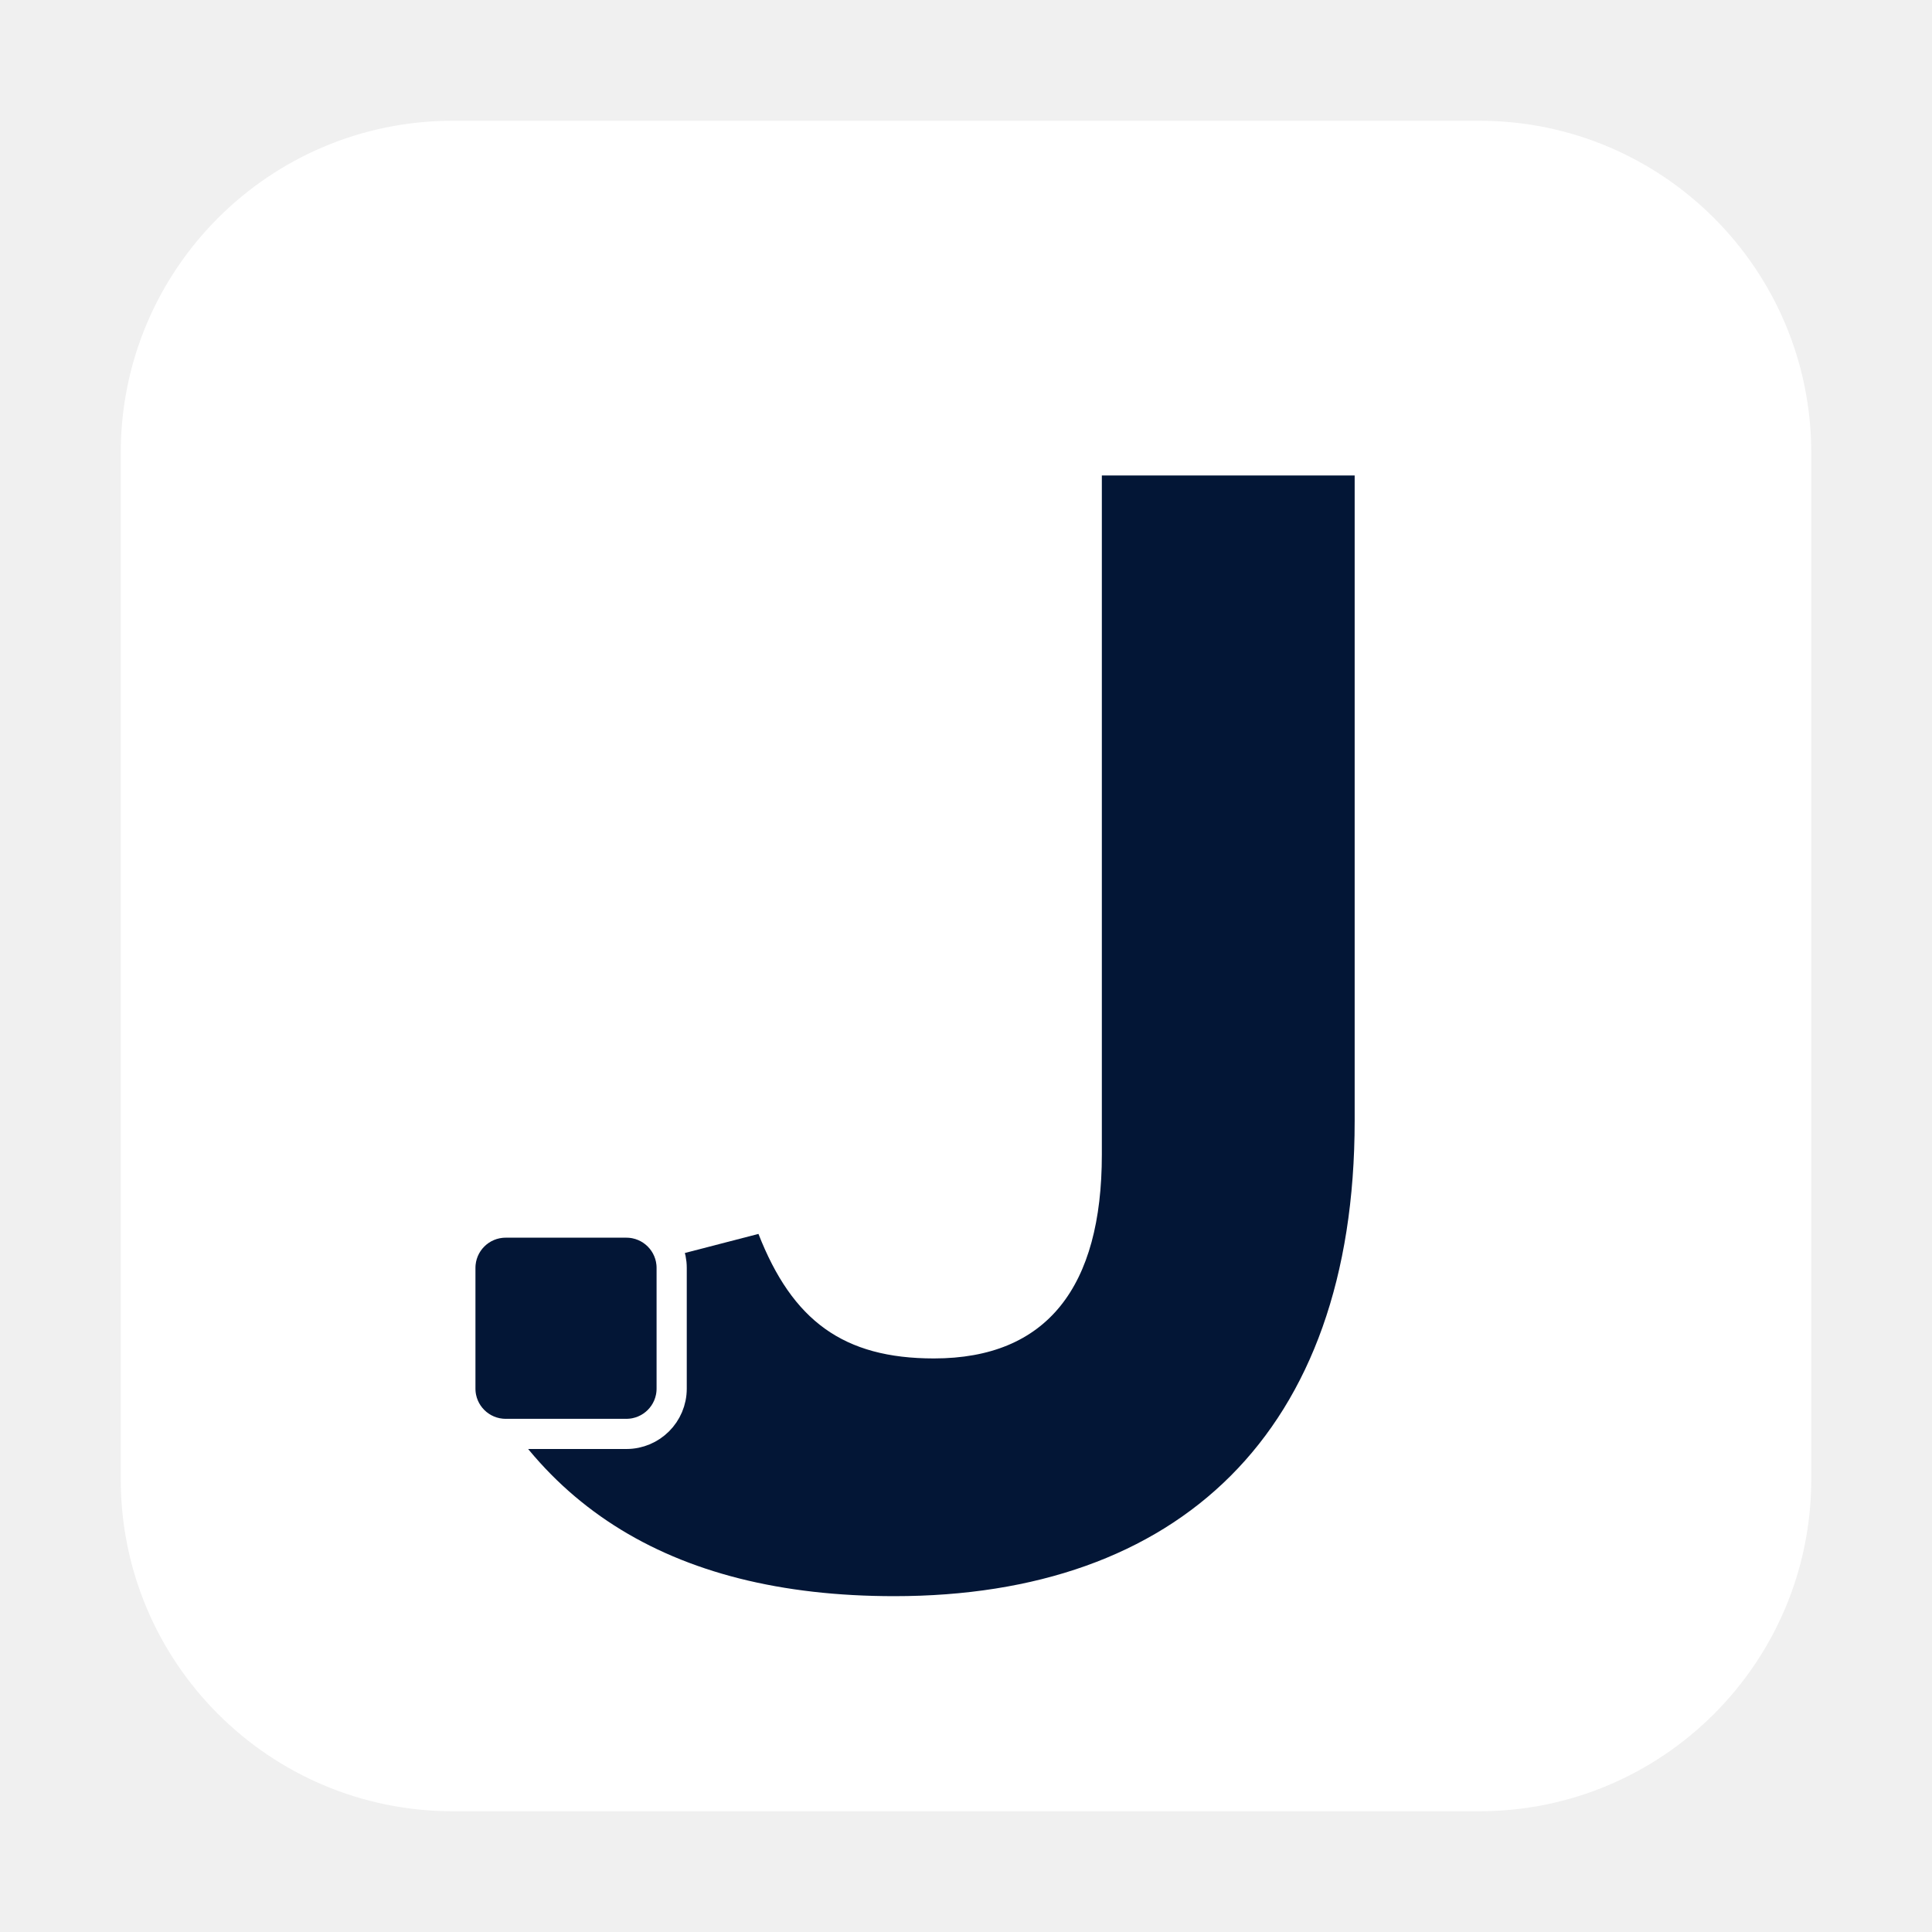
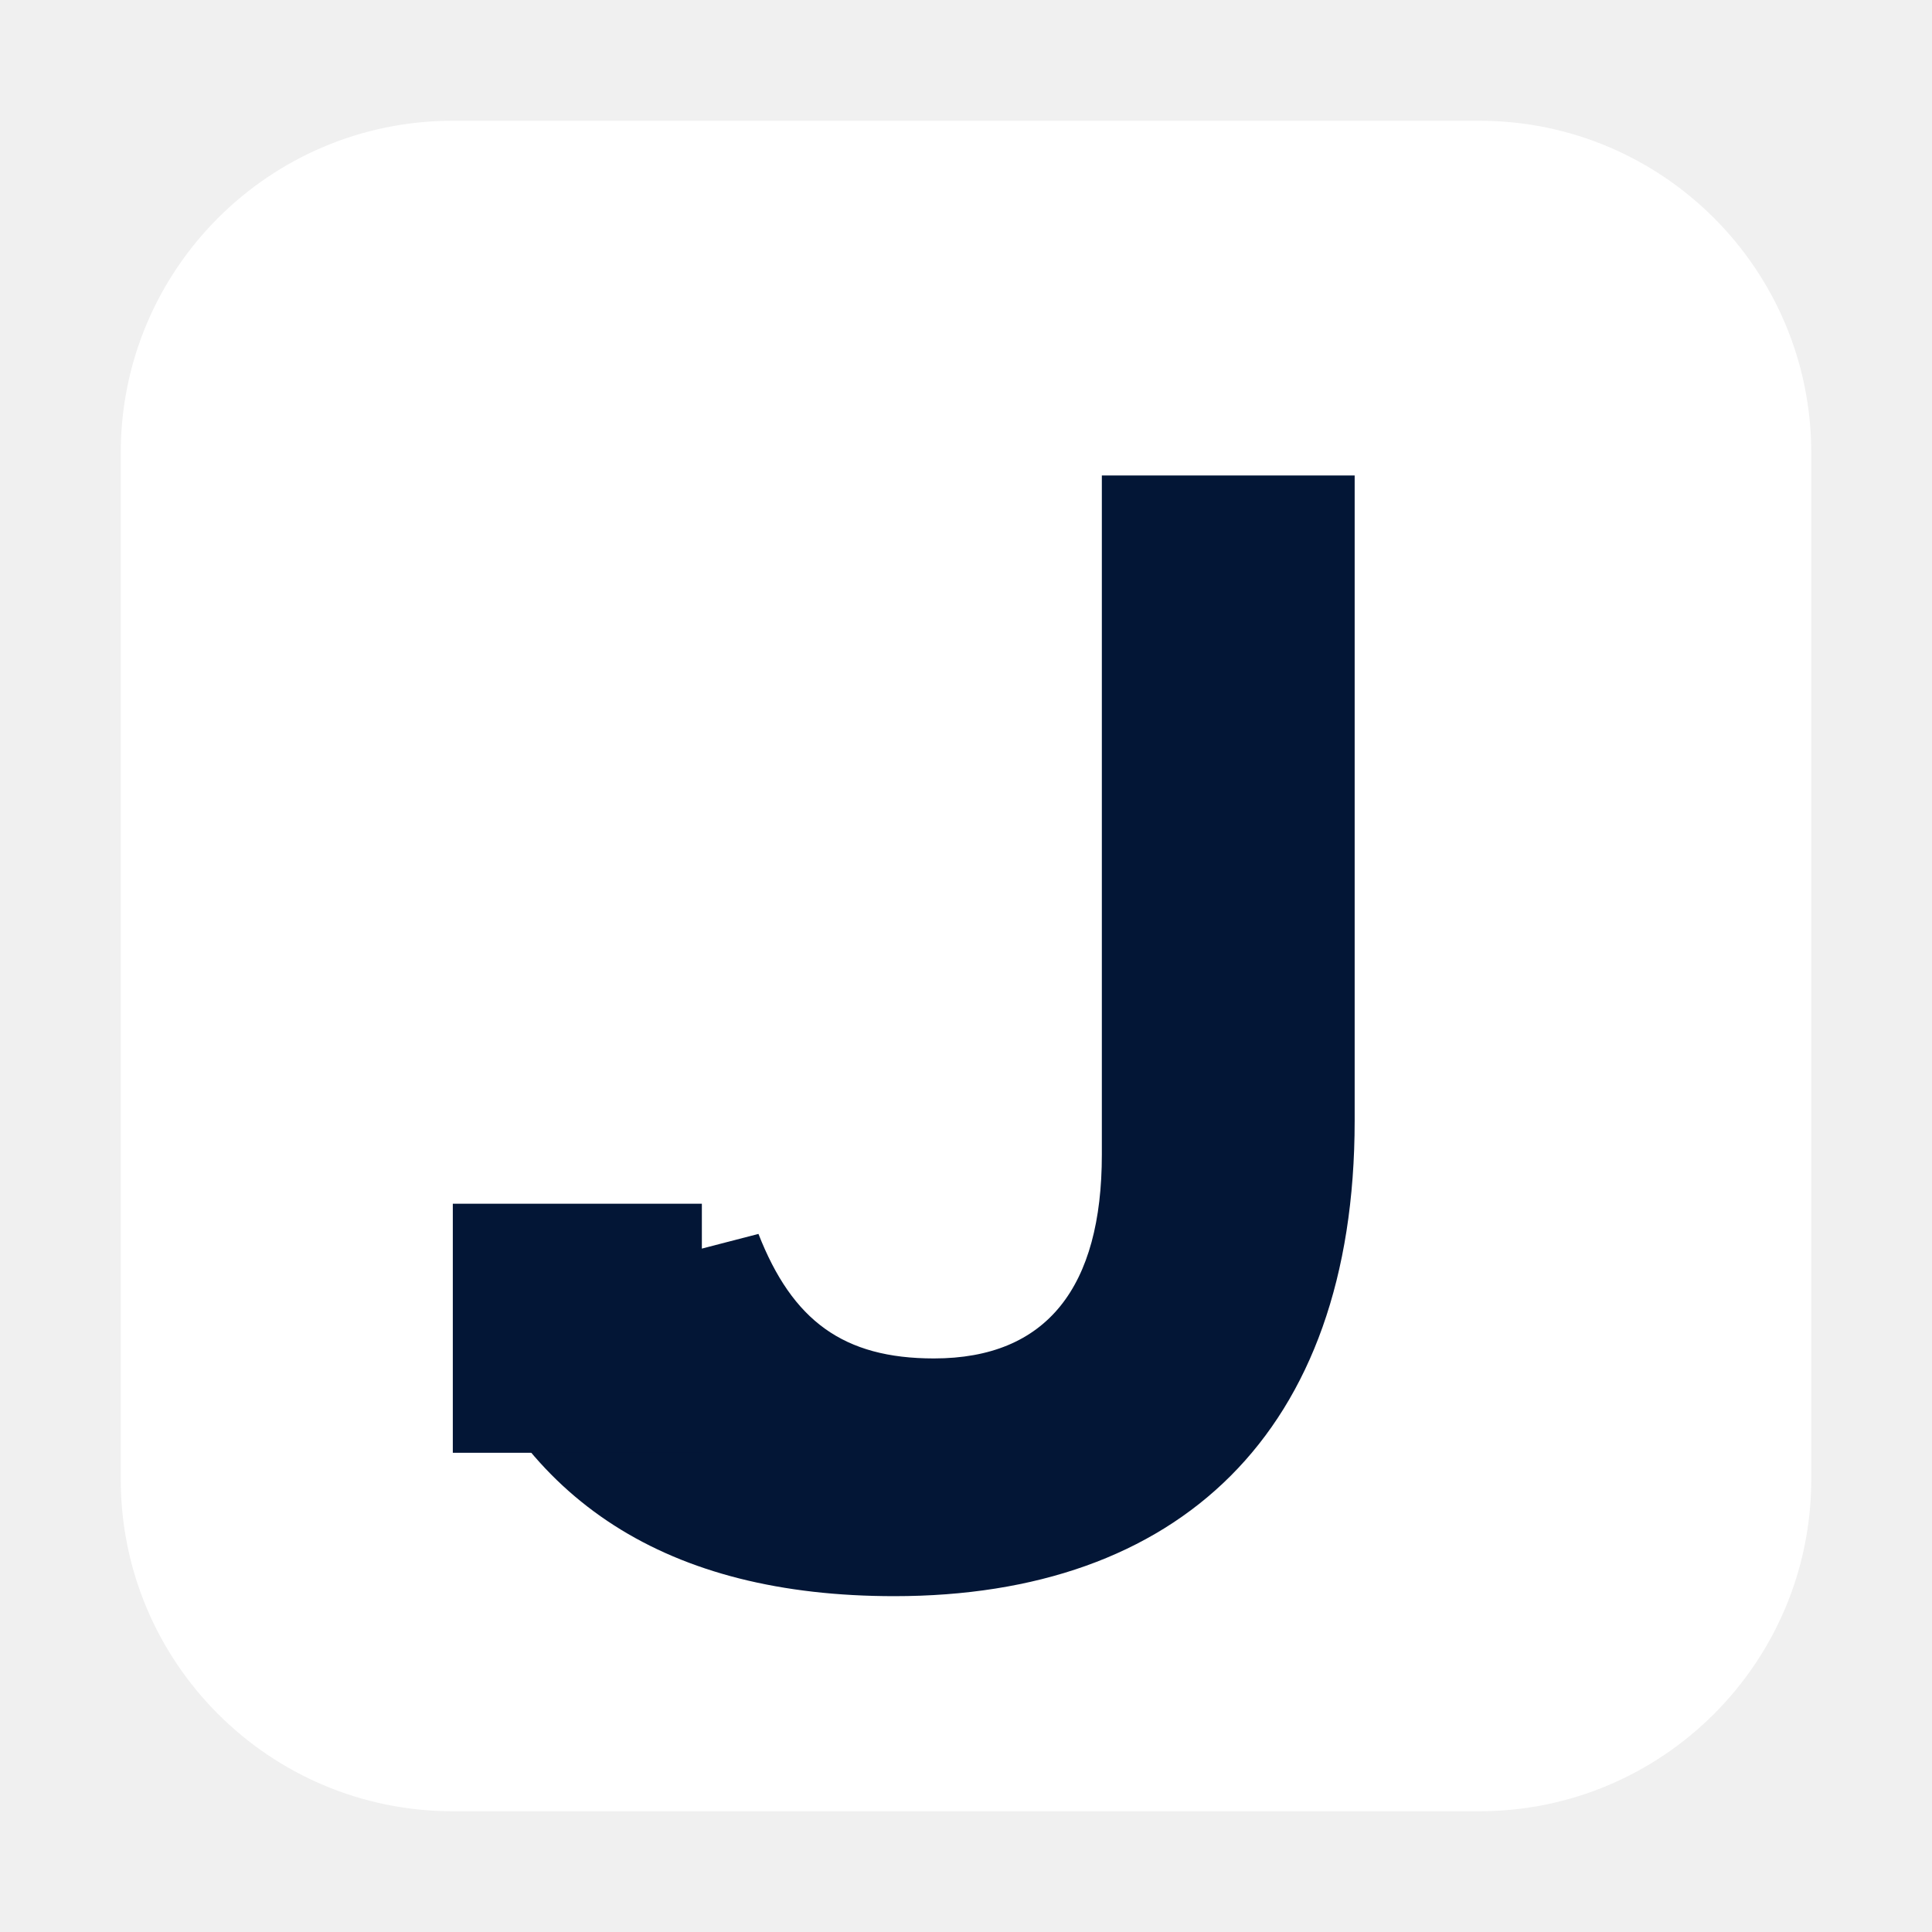
<svg xmlns="http://www.w3.org/2000/svg" viewBox="0 0 1024 1024" role="img" aria-label="Símbolo blanco JuntAPP">
  <rect x="64" y="64" width="896" height="896" rx="176" fill="#fff" />
  <path fill="#031636" d="M548 252h170v342c0 166-94 252-244 252-120 0-198-50-234-150l162-42c18 46 45 66 93 66 60 0 89-38 89-108V252Z" />
-   <rect x="244" y="648" width="112" height="112" rx="24" fill="#031636" stroke="#fff" stroke-width="16" />
+   <rect x="240" y="638" width="132" height="132" fill="#031636" />
</svg>
